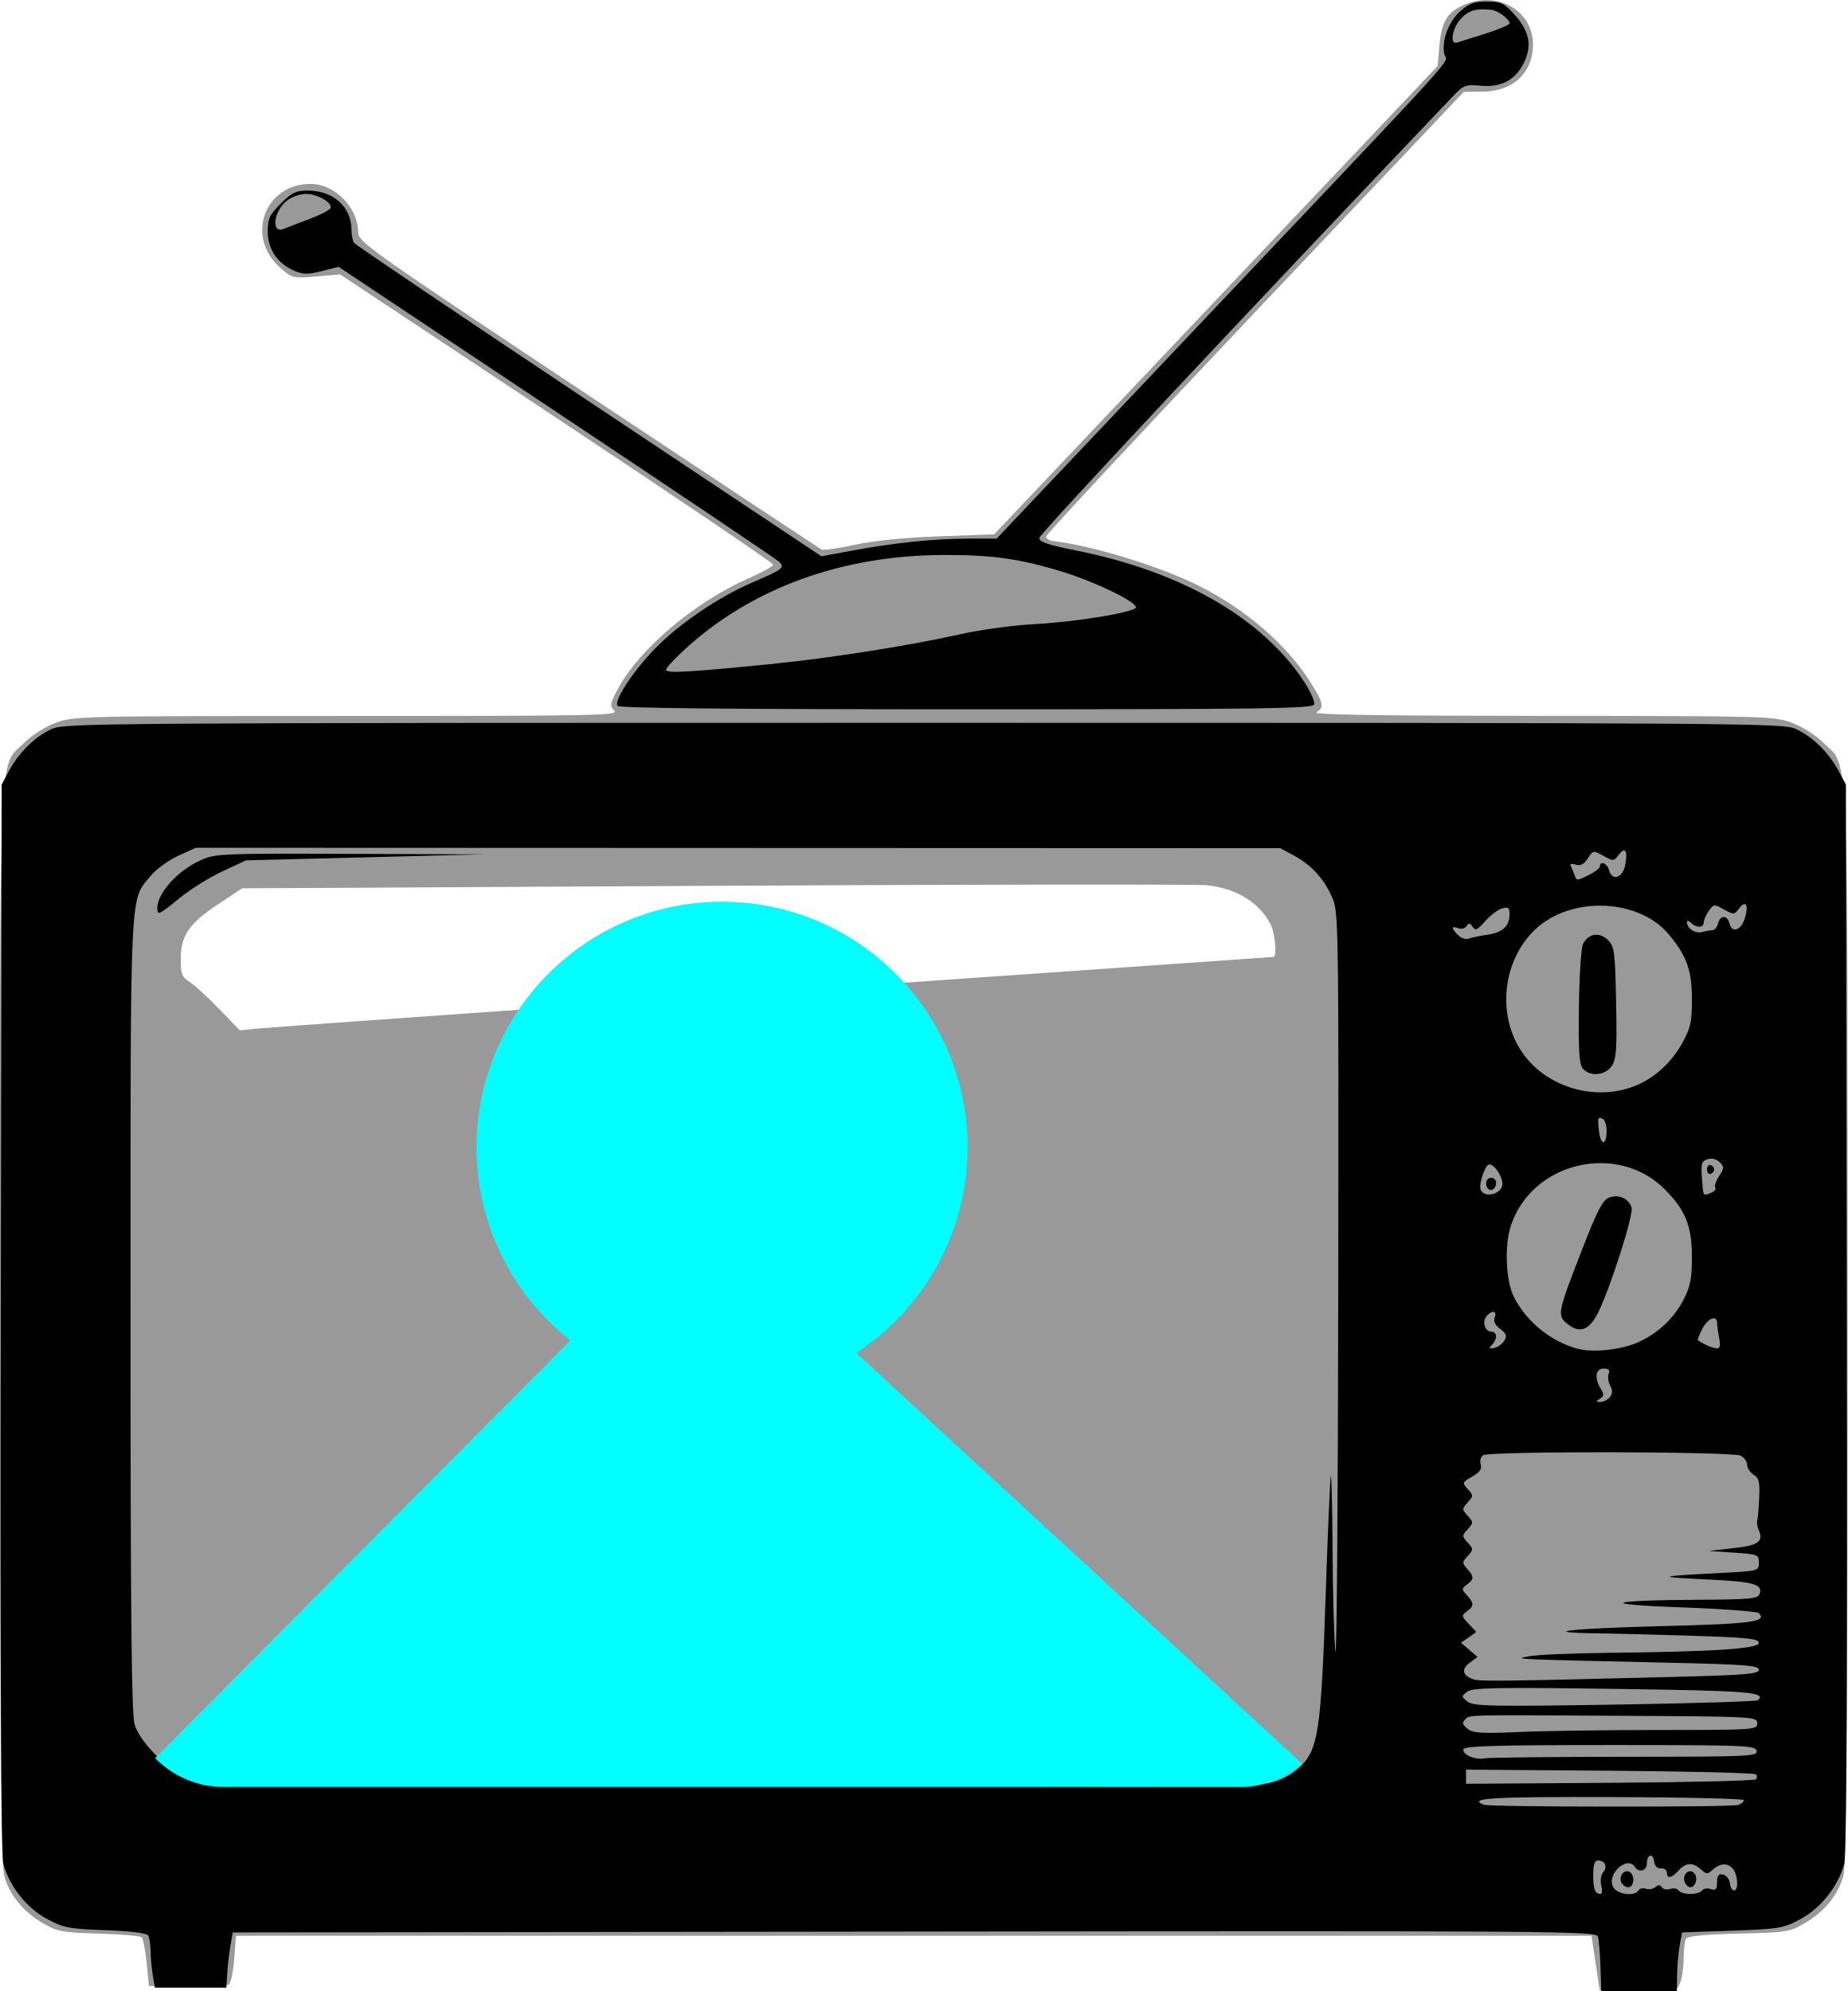
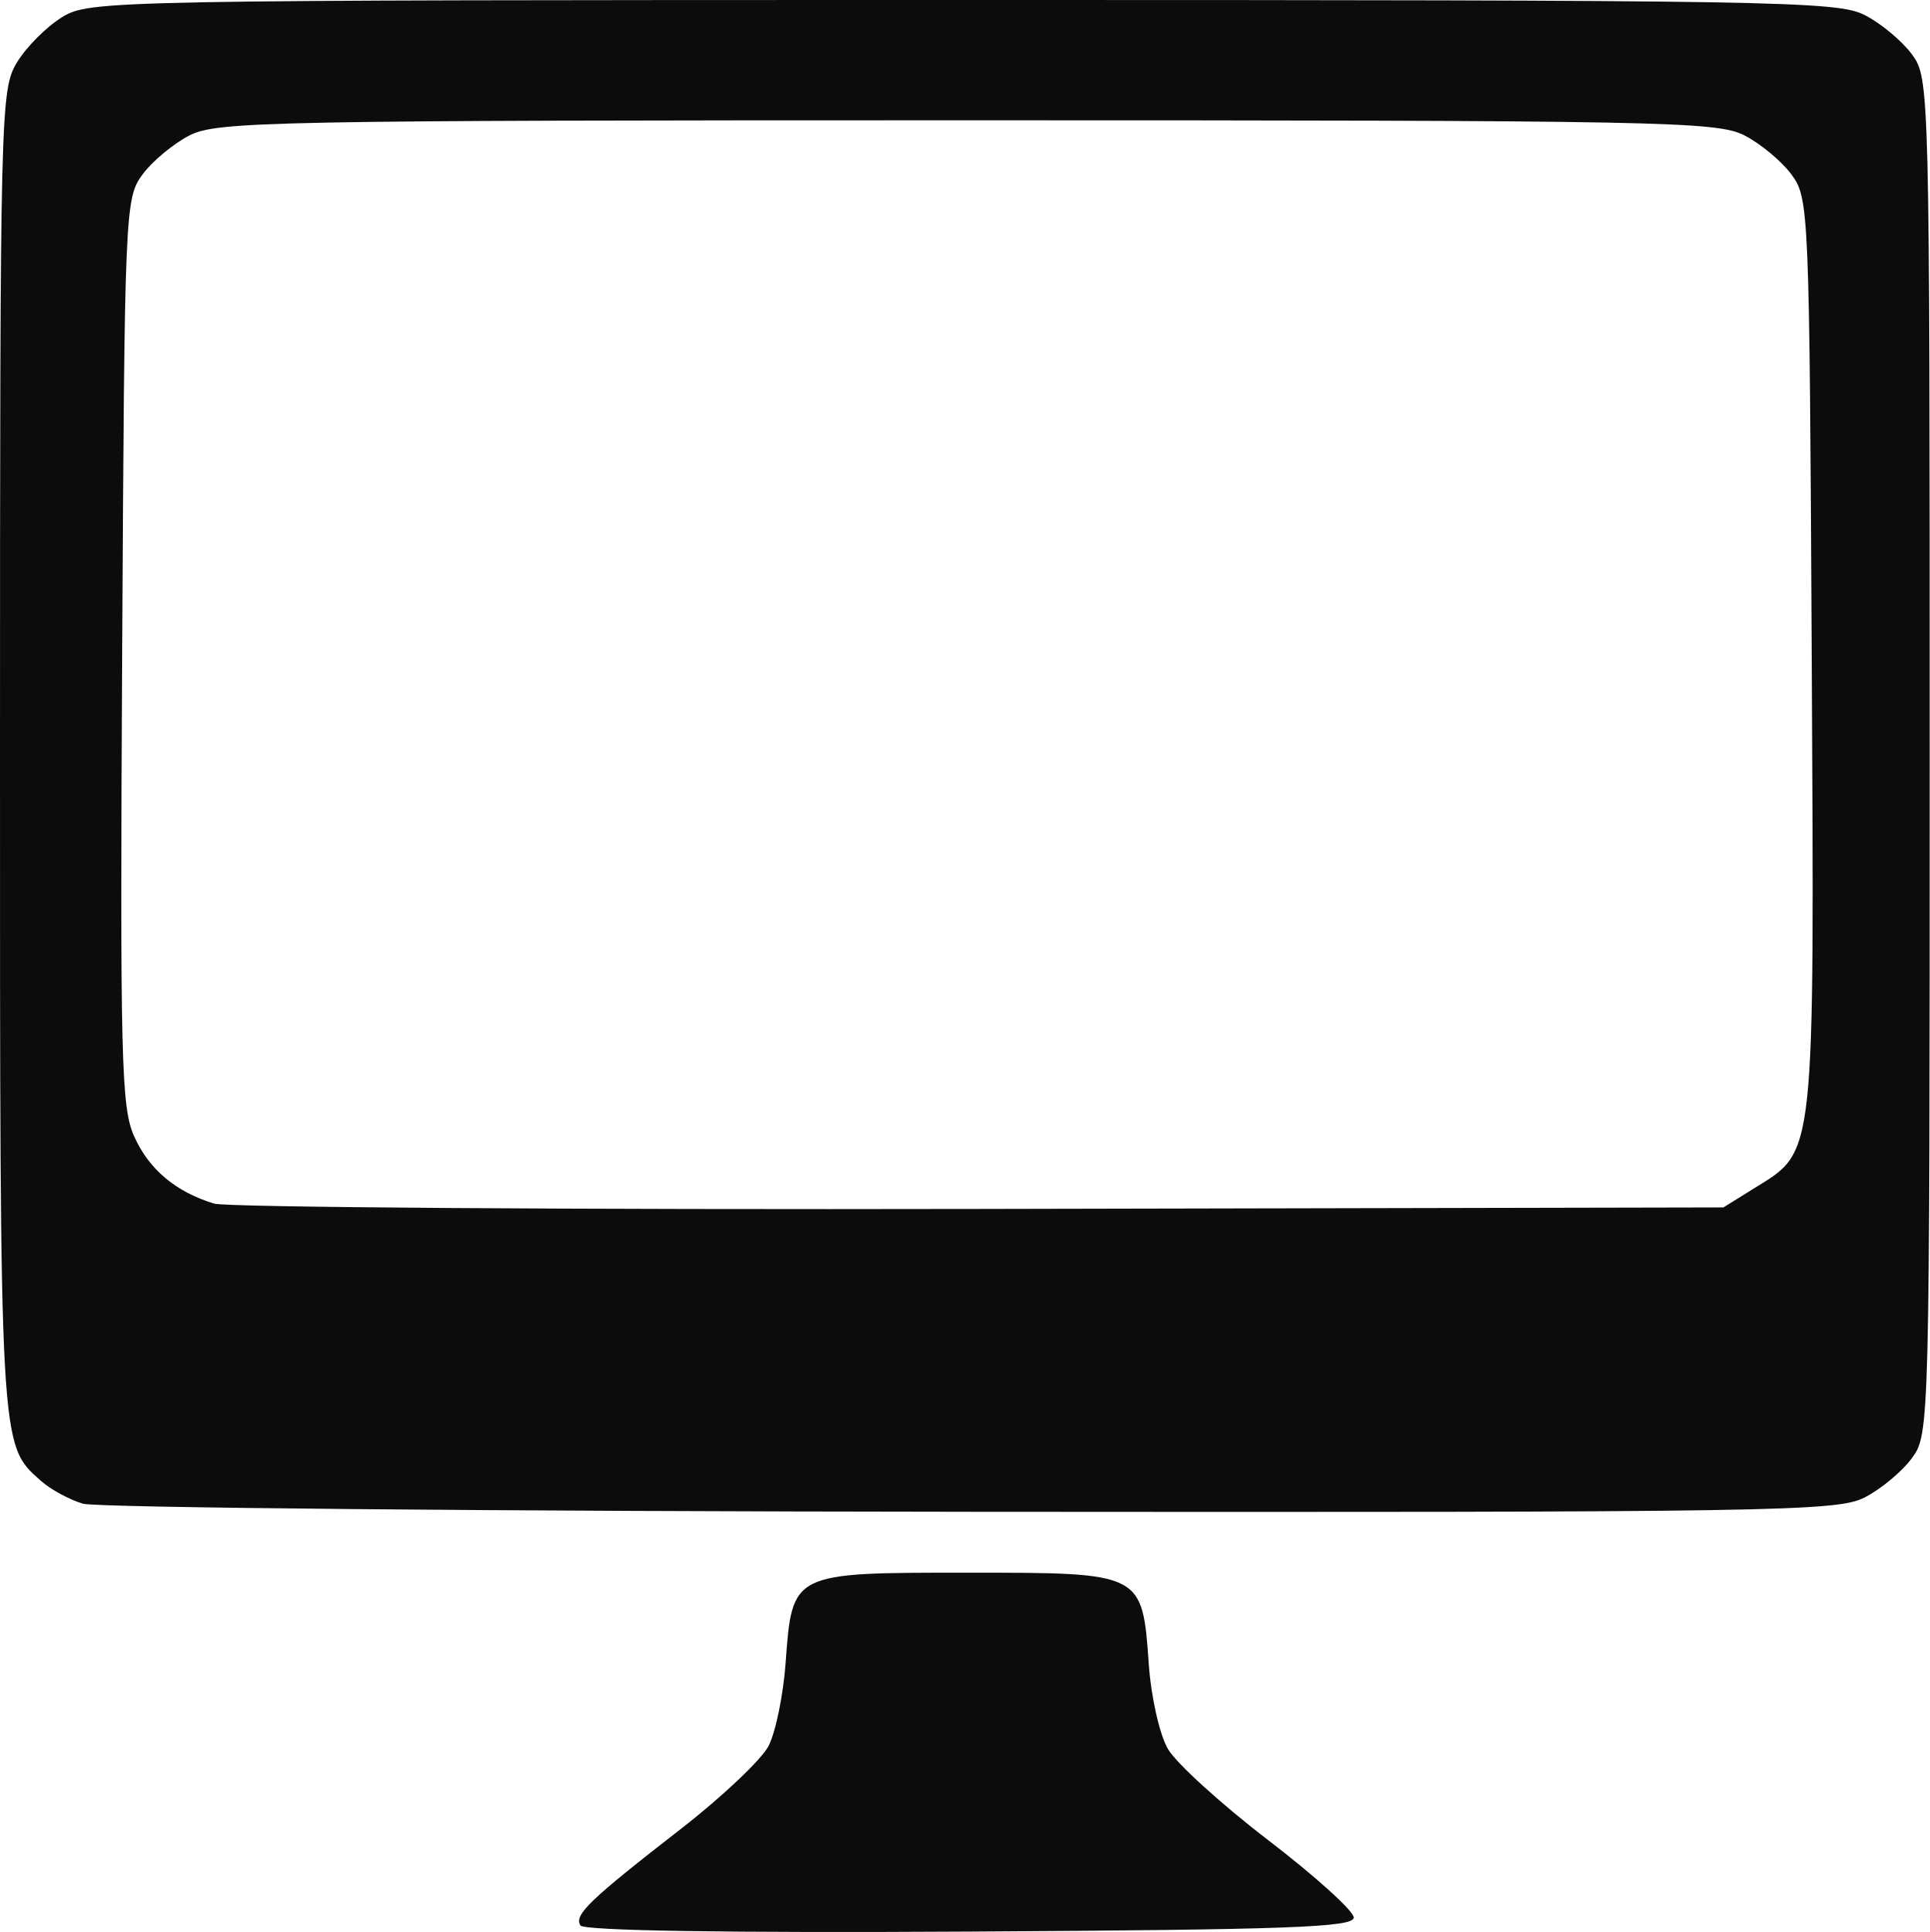
- <svg xmlns="http://www.w3.org/2000/svg" width="551.994" height="594.952" id="svg2" version="1.1">
-   <defs id="defs4">
-     <clipPath clipPathUnits="userSpaceOnUse" id="clipPath3025">
-       <rect ry="28.571" rx="28.571" y="252.452" x="38.214" height="281.505" width="360.75" id="rect3027" style="fill:none;stroke:#000000" />
-     </clipPath>
-   </defs>
-   <g id="layer1" transform="translate(261.7111,-46.3385)">
-     <g id="g2996" transform="translate(-97.14286,11.42857)">
-       <path style="fill:#999999" d="m 313.364,629.612 c -0.036,-0.138 -0.598,-3.85 -1.25,-8.25 l -1.185,-8 -202.5,0 -202.5,0 -0.5,6.702 c -0.275,3.686 -0.988,7.189 -1.584,7.784 -0.687,0.685 -5.272,0.978 -12.5,0.798 l -11.416,-0.284 -0.68,-6.88 c -0.374,-3.784 -1.049,-7.23 -1.5,-7.658 -0.451,-0.428 -6.22,-0.932 -12.82,-1.12 -11,-0.313 -12.395,-0.574 -16.733,-3.124 -5.805,-3.413 -9.736,-8.185 -11.444,-13.895 -1.034,-3.456 -1.296,-36.394 -1.308,-164.169 -0.017,-179.055 -0.511,-166.923 7.11,-174.544 2.33,-2.33 6.319,-4.881 9.486,-6.066 5.34,-1.998 7.322,-2.044 86.998,-2.044 74.454,0 81.396,-0.138 79.947,-1.587 -1.449,-1.449 -1.347,-2.033 1.179,-6.73 6.316,-11.748 22.995,-25.818 38.881,-32.799 4.062,-1.785 7.385,-3.637 7.385,-4.117 0,-0.479 -29.109,-20.185 -64.686,-43.791 l -64.686,-42.919 -7.13,0.603 c -6.958,0.588 -7.217,0.526 -10.753,-2.578 -10.491,-9.212 -4.761,-25.081 9.057,-25.081 7.226,0 14.151,7.06 14.224,14.5 0.028,2.854 3.378,5.224 68.752,48.638 37.797,25.101 69.172,45.858 69.722,46.127 0.55,0.269 5.05,-0.382 10,-1.447 5.645,-1.214 15.06,-2.152 25.258,-2.517 l 16.258,-0.582 66.242,-69.966 66.242,-69.966 0.579,-6.376 c 0.642,-7.071 2.39,-9.828 7.639,-12.05 9.813,-4.153 20.269,2.002 20.278,11.938 0.008,8.472 -5.919,14.055 -15.018,14.144 l -5.668,0.056 -62.405,65.908 c -34.323,36.249 -62.405,66.399 -62.405,67 0,0.601 1.125,1.218 2.5,1.372 11.328,1.268 32.102,7.697 43.5,13.462 13.447,6.801 25.631,17.251 32.494,27.87 4.469,6.914 4.794,8.33 2.256,9.808 -1.201,0.7 19.956,1.029 67.462,1.05 67.226,0.029 69.369,0.089 74.677,2.075 3.166,1.185 7.155,3.736 9.486,6.066 7.621,7.621 7.127,-4.511 7.11,174.544 -0.012,127.775 -0.275,160.713 -1.308,164.169 -1.708,5.71 -5.638,10.482 -11.444,13.895 -4.512,2.652 -5.435,2.798 -19.733,3.129 -9.891,0.228 -15.25,0.739 -15.735,1.5 -0.404,0.634 -0.742,3.262 -0.75,5.838 -0.008,2.577 -0.454,5.839 -0.991,7.25 -0.969,2.549 -1.049,2.565 -12.5,2.565 -6.339,0 -11.554,-0.113 -11.59,-0.25 z M 66.178,331.316 c 82.087,-5.75 149.475,-10.454 149.75,-10.454 1.091,0 0.417,-7.26 -0.91,-9.8 -3.422,-6.551 -10.396,-10.787 -19.153,-11.632 -3.265,-0.315 -69.43,-0.235 -147.032,0.179 l -141.096,0.752 -7.187,4.78 c -8.682,5.774 -11.113,9.349 -11.118,16.355 -0.003,4.506 0.333,5.353 2.746,6.915 1.512,0.979 5.48,4.619 8.817,8.09 l 6.067,6.31 4.933,-0.52 c 2.713,-0.286 72.095,-5.225 154.182,-10.975 z" id="path3000" />
-       <path style="fill:#000000" d="m 313.598,622.612 c -0.127,-3.987 -0.473,-8.039 -0.769,-9.002 -0.51,-1.663 -10.874,-1.74 -204.202,-1.5 l -203.665,0.252 -0.692,4 c -0.381,2.2 -0.81,5.912 -0.954,8.25 l -0.261,4.25 -10.682,0 -10.682,0 -0.62,-3.75 c -0.341,-2.062 -0.632,-5.325 -0.646,-7.25 -0.015,-1.925 -0.357,-4.007 -0.761,-4.626 -0.45,-0.689 -5.392,-1.29 -12.735,-1.549 -10.953,-0.386 -12.48,-0.68 -17.5,-3.374 -6.033,-3.237 -11.203,-9.779 -12.998,-16.446 -0.686,-2.547 -0.939,-56.591 -0.764,-163.157 l 0.262,-159.348 2.211,-4.134 c 2.919,-5.458 7.807,-10.242 12.766,-12.494 3.862,-1.754 14.245,-1.827 260.522,-1.827 246.278,0 256.66,0.073 260.522,1.827 4.96,2.253 9.847,7.036 12.766,12.494 l 2.211,4.134 0.262,159.348 c 0.175,106.566 -0.078,160.61 -0.764,163.157 -1.792,6.654 -6.967,13.208 -12.998,16.461 -5.215,2.812 -6.277,2.994 -20.486,3.5 l -14.986,0.534 -0.707,4 c -0.389,2.2 -0.733,6.138 -0.764,8.75 l -0.058,4.75 -11.3,0 -11.3,0 -0.232,-7.25 z m 0.238,-24.263 c -0.356,-1.418 -0.109,-3.142 0.567,-3.956 1.381,-1.664 0.57,-3.531 -1.533,-3.531 -1.033,0 -1.441,1.227 -1.441,4.333 0,4.288 0.532,5.667 2.186,5.667 0.469,0 0.569,-1.131 0.222,-2.513 z m 11.135,1.445 c 0.363,-0.588 1.347,-0.805 2.186,-0.483 0.839,0.322 2.103,0.106 2.81,-0.48 0.911,-0.756 1.48,-0.749 1.957,0.023 0.37,0.599 1.497,0.828 2.505,0.508 1.007,-0.32 2.121,-0.113 2.475,0.459 0.354,0.572 1.94,1.041 3.525,1.041 1.585,0 3.171,-0.468 3.525,-1.041 0.354,-0.572 1.505,-0.767 2.559,-0.433 1.558,0.494 1.916,0.114 1.916,-2.033 0,-1.975 0.441,-2.557 1.75,-2.307 0.963,0.183 1.894,1.341 2.07,2.573 0.402,2.815 2.18,2.957 2.18,0.174 0,-5.291 -3.648,-7.468 -7.171,-4.279 -1.702,1.54 -1.956,1.54 -3.657,0 -2.425,-2.194 -4.469,-2.088 -6.671,0.345 -2.112,2.334 -3.5,2.576 -3.5,0.611 0,-0.764 -0.787,-1.326 -1.75,-1.25 -1.111,0.088 -1.867,-0.688 -2.071,-2.126 -0.38,-2.673 -2.179,-1.992 -2.179,0.824 0,2.024 -2.427,2.677 -3.5,0.941 -2.261,-3.659 -8.593,2.089 -6.536,5.933 1.195,2.233 6.392,2.918 7.578,0.999 z m -5.206,-2.499 c -0.722,-1.881 1.048,-3.932 2.577,-2.987 1.648,1.019 1.303,4.554 -0.444,4.554 -0.842,0 -1.802,-0.705 -2.133,-1.567 z m 19,0 c -0.833,-2.172 1.282,-4.215 2.797,-2.7 1.28,1.28 0.487,4.267 -1.133,4.267 -0.585,0 -1.333,-0.705 -1.664,-1.567 z m 16.082,-23.04 c 0.87,-0.334 1.582,-0.973 1.582,-1.42 0,-0.447 -17.775,-0.864 -39.5,-0.927 -36.027,-0.104 -43.131,0.322 -38.25,2.291 1.802,0.727 74.28,0.78 76.168,0.055 z m -140.351,-6.501 c 3.441,-0.738 6.429,-2.249 8.947,-4.524 5.85,-5.285 6.679,-10.622 8.057,-51.868 0.643,-19.25 1.34,-35.188 1.549,-35.417 0.209,-0.229 0.436,9.896 0.504,22.5 0.068,12.604 0.448,26.067 0.843,29.917 0.395,3.85 0.779,-44.3 0.854,-107 0.134,-112.698 0.112,-114.051 -1.902,-118.5 -2.511,-5.548 -6.183,-9.516 -11.419,-12.342 l -4,-2.158 -162,-0.06 -162,-0.06 -5.23,2.374 c -2.876,1.306 -6.576,4.008 -8.222,6.004 -6.364,7.721 -6.048,0.88 -6.048,131.055 0,90.198 0.291,119.438 1.218,122.572 1.406,4.751 8.563,12.291 14.434,15.206 3.566,1.771 7.181,1.949 49.348,2.435 95.002,1.095 269.735,1.011 275.067,-0.132 z M -117.571,306.313 c 0,-4.553 6.024,-11.211 13,-14.369 4.306,-1.949 6.224,-2.031 44.5,-1.888 l 40,0.149 -35.5,0.898 -35.5,0.898 -7.012,3.268 c -3.856,1.798 -9.587,5.366 -12.736,7.931 -6.33,5.155 -6.753,5.351 -6.753,3.113 z m 477.584,260.3 c 0.412,-0.412 0.412,-1.087 0,-1.5 -0.412,-0.412 -20.062,-0.896 -43.667,-1.075 l -42.918,-0.325 0,2.116 0,2.116 42.918,-0.29 c 23.605,-0.16 43.255,-0.628 43.667,-1.04 z m -39.261,-6.736 c 37.385,-0.013 39.803,-0.121 39.486,-1.764 -0.315,-1.635 -3.199,-1.75 -43.74,-1.75 -33.856,0 -43.495,0.275 -43.82,1.251 -0.518,1.553 3.553,3.326 6.25,2.723 1.1,-0.246 19.921,-0.453 41.823,-0.461 z m 10.835,-8.014 c 28.175,0 28.842,-0.046 28.842,-2 0,-1.962 -0.742,-2.004 -38.75,-2.226 -49.742,-0.29 -47.075,-0.351 -48.514,1.107 -0.984,0.998 -0.828,1.567 0.764,2.79 1.667,1.281 4.229,1.436 15.408,0.933 7.374,-0.332 26.387,-0.604 42.25,-0.604 z m 29.05,-8.883 c 2.702,-2.419 -2.735,-2.851 -42.859,-3.403 -35.696,-0.491 -42.434,-0.361 -44,0.853 -1.792,1.388 -1.787,1.481 0.151,2.978 1.763,1.362 6.971,1.466 44,0.876 23.1,-0.368 42.319,-0.955 42.708,-1.303 z m -26.708,-6.938 c 23.032,-0.579 27,-0.9 27,-2.179 0,-1.282 -3.996,-1.59 -27.5,-2.116 -46.828,-1.049 -46.155,-1.018 -41,-1.935 2.475,-0.44 12.825,-0.887 23,-0.993 31.745,-0.33 45.5,-1.224 45.5,-2.956 0,-1.259 -3.053,-1.6 -19,-2.12 -10.45,-0.341 -23.462,-0.678 -28.917,-0.75 -19.147,-0.252 -8.281,-1.492 18.987,-2.167 26.816,-0.664 31.542,-1.3 28.88,-3.885 -0.522,-0.507 -10.85,-1.276 -22.95,-1.709 -25.453,-0.91 -22.605,-2.14 5.281,-2.281 14.715,-0.075 17.371,-0.32 17.883,-1.655 1.149,-2.994 -1.569,-3.753 -15.874,-4.433 -15.314,-0.729 -14.914,-0.932 3.71,-1.885 11.969,-0.613 12,-0.621 12,-3.114 0,-2.4 -0.3,-2.52 -7.5,-3 l -7.5,-0.5 7.307,-0.816 c 7.556,-0.844 9.153,-1.98 7.641,-5.434 -0.421,-0.963 -0.625,-2.2 -0.453,-2.75 0.172,-0.55 0.435,-3.604 0.586,-6.787 0.227,-4.811 -0.052,-5.99 -1.654,-6.991 -1.06,-0.662 -1.927,-1.979 -1.927,-2.928 0,-0.948 -0.87,-2.19 -1.934,-2.759 -2.378,-1.273 -74.927,-1.409 -76.923,-0.145 -0.772,0.489 -1.102,1.669 -0.766,2.735 0.435,1.379 -0.232,2.345 -2.523,3.653 -3.019,1.724 -3.06,1.838 -1.329,3.75 1.713,1.893 1.712,2.052 -0.025,3.972 -1.747,1.93 -1.747,2.07 0,4 1.747,1.93 1.747,2.07 0,4 -1.747,1.93 -1.747,2.07 0,4 1.747,1.93 1.747,2.07 0,4 -1.687,1.864 -1.698,2.124 -0.155,3.829 2.094,2.313 2.079,3.141 -0.082,4.721 -1.649,1.206 -1.649,1.367 0,3.189 2.18,2.409 2.178,3.219 -0.013,4.821 -1.643,1.202 -1.611,1.428 0.537,3.714 l 2.287,2.434 -2.287,1.619 -2.287,1.619 2.464,2.111 2.464,2.111 -2.358,1.779 c -2.524,1.904 -2.155,3.717 0.993,4.881 1.86,0.688 7.977,0.62 58.436,-0.649 z M 316.376,452.426 c 0.866,-1.043 0.9,-1.981 0.126,-3.428 -0.586,-1.095 -0.794,-2.699 -0.462,-3.564 0.431,-1.123 0.002,-1.572 -1.504,-1.572 -2.437,0 -2.84,2.844 -0.857,6.044 1.03,1.662 0.986,2.185 -0.25,2.971 -1.304,0.829 -1.287,0.956 0.128,0.969 0.895,0.008 2.164,-0.631 2.819,-1.421 z m 8.279,-16.34 c 6.076,-2.688 10.888,-7.179 13.801,-12.882 2.029,-3.971 2.47,-6.282 2.456,-12.843 -0.02,-9.147 -1.946,-13.896 -8.15,-20.101 -14.156,-14.156 -39.612,-8.127 -45.924,10.875 -2.005,6.035 -1.53,16.657 0.959,21.47 3.844,7.434 11.085,13.253 19.132,15.375 4.478,1.181 12.78,0.293 17.726,-1.895 z m -20.757,-5.428 c -3.346,-2.632 -3.247,-3.16 4.146,-22.199 4.624,-11.908 6.205,-14.958 8.128,-15.69 2.856,-1.086 5.855,0.251 6.728,2.999 0.636,2.003 -6.127,23.33 -9.836,31.017 -2.668,5.531 -5.524,6.737 -9.166,3.872 z m -19.076,4.912 c 0.899,-1.456 0.676,-2.12 -1.192,-3.541 -1.525,-1.16 -2.078,-2.324 -1.643,-3.458 0.785,-2.046 -0.848,-2.269 -2.453,-0.336 -1.384,1.667 -0.423,4.627 1.502,4.627 1.732,0 1.811,2.166 0.143,3.897 -1.01,1.048 -0.887,1.23 0.643,0.95 1.041,-0.191 2.391,-1.153 3,-2.139 z m 64.232,-0.833 c -0.344,-1.719 -0.625,-3.744 -0.625,-4.5 0,-2.547 -2.84,-1.401 -4.431,1.787 -0.868,1.739 -1.463,3.248 -1.323,3.353 1.457,1.089 4.532,2.43 5.629,2.455 1.01,0.022 1.209,-0.8 0.75,-3.095 z m -64.795,-45.707 c 0.306,-2.161 -2.204,-6.168 -3.864,-6.168 -1.222,0 -3.231,5.867 -2.586,7.549 0.985,2.568 6.044,1.484 6.45,-1.381 z m -4.191,1.139 c -1.195,-1.195 -0.646,-3.306 0.861,-3.306 0.825,0 1.5,0.648 1.5,1.441 0,1.671 -1.427,2.798 -2.361,1.865 z m 66.773,1.089 c 0.867,-0.333 1.335,-0.995 1.04,-1.472 -0.295,-0.477 0.227,-2.032 1.16,-3.455 1.528,-2.333 1.543,-2.741 0.153,-4.131 -0.954,-0.954 -2.329,-1.293 -3.604,-0.889 -1.772,0.562 -2.011,1.315 -1.7,5.353 0.466,6.05 0.207,5.647 2.951,4.594 z m -1.412,-6.895 c 0,-0.917 0.484,-1.505 1.075,-1.308 0.591,0.197 1.075,0.786 1.075,1.308 0,0.522 -0.484,1.111 -1.075,1.308 -0.591,0.197 -1.075,-0.392 -1.075,-1.308 z m -30,-11.5 c 0,-1.585 -0.48,-3.179 -1.067,-3.541 -1.536,-0.949 -1.706,-0.408 -1.183,3.783 0.534,4.28 2.25,4.096 2.25,-0.242 z m 8.838,-13.597 c 5.494,-2.263 10.585,-6.933 13.713,-12.58 2.583,-4.662 2.947,-6.317 2.932,-13.324 -0.018,-8.56 -1.59,-12.909 -6.981,-19.315 -9.032,-10.734 -29.255,-11.435 -39.841,-1.381 -9.978,9.476 -11.556,26.139 -3.525,37.225 7.403,10.22 21.876,14.246 33.703,9.375 z m -15.966,-5.069 c -1.064,-1.291 -1.323,-5.451 -1.15,-18.514 0.122,-9.267 0.684,-17.711 1.249,-18.767 1.648,-3.079 4.943,-3.584 7.396,-1.133 1.973,1.971 2.158,3.364 2.469,18.648 0.283,13.891 0.081,16.908 -1.273,18.974 -1.907,2.91 -6.594,3.337 -8.691,0.791 z m -28.535,-39.955 c 4.622,-0.685 6.663,-2.564 6.663,-6.138 0,-1.988 -0.368,-2.271 -2.25,-1.733 -1.238,0.354 -3.503,2.071 -5.034,3.817 -2.322,2.647 -2.945,2.925 -3.75,1.674 -0.766,-1.19 -1.137,-1.235 -1.796,-0.216 -0.457,0.707 -1.581,0.996 -2.5,0.643 -2.115,-0.812 -2.13,-0.03 -0.041,2.059 0.896,0.896 2.285,1.377 3.087,1.069 0.802,-0.308 3.332,-0.837 5.621,-1.176 z m 67.296,-1.365 c 0.623,-0.008 1.369,-0.914 1.656,-2.014 0.68,-2.601 2.748,-2.572 3.433,0.048 0.794,3.036 3.559,1.95 4.641,-1.822 1.125,-3.921 0.165,-5.316 -1.825,-2.653 -1.375,1.839 -1.578,1.85 -4.472,0.233 -2.932,-1.638 -3.083,-1.622 -4.55,0.472 -0.834,1.191 -1.517,2.741 -1.517,3.444 0,1.612 -2.22,1.657 -3.8,0.077 -0.667,-0.667 -1.2,-0.756 -1.2,-0.2 0,1.864 2.49,3.504 4.5,2.964 1.1,-0.295 2.51,-0.543 3.133,-0.551 z m -36.787,-16.587 c 1.734,-0.865 3.154,-1.99 3.154,-2.5 0,-1.779 2.191,-0.911 2.71,1.073 0.907,3.469 4.115,2.449 4.864,-1.547 0.802,-4.273 -0.071,-5.509 -2.035,-2.88 -1.378,1.843 -1.573,1.853 -4.495,0.22 -3,-1.676 -3.084,-1.662 -4.681,0.776 -1.176,1.795 -2.178,2.307 -3.62,1.849 -1.096,-0.348 -1.782,-0.247 -1.522,0.224 0.259,0.471 0.751,1.645 1.094,2.607 0.756,2.124 0.638,2.119 4.532,0.177 z M 19.91,245.832 c -1.023,-1.655 4.378,-9.956 10.944,-16.82 7.194,-7.52 19.157,-15.67 29.574,-20.147 8.946,-3.845 9.546,-4.32 7.725,-6.118 -0.772,-0.762 -30.692,-20.898 -66.49,-44.747 l -65.086,-43.362 -4.974,1.275 c -4.047,1.037 -5.555,1.034 -8.095,-0.018 -5.073,-2.101 -8.081,-6.466 -8.081,-11.728 0,-3.941 0.513,-5.053 3.882,-8.423 3.268,-3.268 4.542,-3.882 8.05,-3.882 7.638,0 13.046,4.836 13.083,11.7 0.008,1.54 0.346,3.295 0.75,3.901 0.404,0.606 31.992,21.933 70.195,47.394 l 69.46,46.293 9.04,-1.681 c 12.657,-2.353 24.576,-3.591 34.671,-3.599 l 8.631,-0.008 59.431,-62.75 c 82.264,-86.858 75.095,-78.967 74.368,-81.861 -0.982,-3.912 1.14,-9.791 4.681,-12.967 2.623,-2.353 4.173,-2.922 7.958,-2.922 4.175,0 5.094,0.43 8.223,3.846 4.432,4.839 5.357,9.208 3,14.175 -2.552,5.378 -6.739,7.695 -12.923,7.15 -4.702,-0.414 -5.208,-0.222 -8.5,3.234 -63.508,66.676 -123.5,130.766 -123.5,131.936 0,1.144 2.758,2.074 11,3.71 31.209,6.196 55.416,20.055 67.913,38.883 2.069,3.117 3.512,6.32 3.206,7.116 -0.481,1.252 -14.598,1.449 -104.028,1.449 -69.906,0 -103.679,-0.334 -104.109,-1.03 z m 46.518,-12.56 c 17.218,-1.729 41.227,-5.526 55.919,-8.845 5.819,-1.315 15.756,-2.667 22.081,-3.004 12.825,-0.685 30.569,-3.651 30.372,-5.077 -0.244,-1.767 -11.923,-7.448 -21.372,-10.394 -12.952,-4.039 -21.285,-5.244 -36,-5.206 -30.472,0.08 -57.328,9.854 -77.345,28.148 -3.11,2.843 -5.655,5.626 -5.655,6.186 0,1.097 6.993,0.702 32,-1.808 z m -138.542,-132.925 c 3.277,-1.228 6.113,-2.698 6.302,-3.266 0.551,-1.652 -3.921,-4.22 -7.348,-4.22 -1.728,0 -4.278,0.893 -5.665,1.984 -4.094,3.22 -4.827,10.134 -0.896,8.443 0.907,-0.39 4.33,-1.714 7.607,-2.942 z M 279.179,44.986 c 3.987,-1.275 7.25,-2.655 7.25,-3.067 0,-1.318 -3.434,-3.865 -5.5,-4.08 -4.566,-0.475 -6.725,0.162 -9.048,2.668 -2.569,2.772 -3.41,7.77 -1.202,7.149 0.688,-0.193 4.513,-1.395 8.5,-2.671 z" id="path2998" />
-     </g>
-     <path style="fill:#00ffff;stroke:#00ffff;stroke-width:1px;stroke-linecap:butt;stroke-linejoin:miter;stroke-opacity:1" d="M 38.929,533.524 209.286,362.095 395.714,533.881 z" id="path3004" transform="translate(-261.7111,46.3385)" clip-path="url(#clipPath3025)" />
-     <path style="fill:#00ffff;stroke:#00ffff" id="path3002" d="m 277.857,362.095 c 0,40.238 -32.619,72.857 -72.857,72.857 -40.238,0 -72.857,-32.619 -72.857,-72.857 0,-40.238 32.619,-72.857 72.857,-72.857 40.238,0 72.857,32.619 72.857,72.857 z" transform="translate(-250.9968,27.05278)" />
+ <svg xmlns="http://www.w3.org/2000/svg" version="1.1" width="504.851" height="505.54" id="svg2">
+   <defs id="defs4" />
+   <g transform="translate(692.4311,-128.7632)" id="layer1">
+     <path style="fill:#0b0c0e" d="m -540.579,632.59 c -1.715,-2.775 2.308,-6.639 26.397,-25.357 10.711,-8.323 20.981,-18.046 22.823,-21.608 1.842,-3.562 3.848,-13.31 4.459,-21.663 1.74,-23.813 1.471,-23.679 47.452,-23.679 46.099,0 45.854,-0.124 47.571,23.998 0.609,8.562 2.814,18.341 4.982,22.102 2.139,3.711 13.959,14.463 26.266,23.894 12.307,9.431 22.377,18.539 22.377,20.239 0,2.568 -17.021,3.19 -100.487,3.677 -63.416,0.369 -100.987,-0.223 -101.841,-1.605 z M -670.754,522.23 c -3.534,-1.059 -8.481,-3.755 -10.992,-5.991 -10.813,-9.626 -10.693,-7.478 -10.684,-191.207 0.009,-168.33 0.121,-172.853 4.477,-179.998 2.458,-4.031 7.767,-9.34 11.798,-11.798 7.186,-4.381 11.785,-4.469 235.584,-4.474 212.874,-0.004 228.774,0.26 235.965,3.927 4.241,2.163 9.807,6.789 12.368,10.281 4.618,6.295 4.657,7.863 4.657,183.676 0,175.812 -0.04,177.381 -4.657,183.676 -2.562,3.492 -8.127,8.119 -12.368,10.281 -7.197,3.67 -22.768,3.919 -233.717,3.742 -124.303,-0.104 -228.897,-1.056 -232.432,-2.115 z m 437.396,-82.616 c 15.969,-9.931 15.607,-6.541 14.914,-139.689 -0.606,-116.445 -0.725,-119.267 -5.277,-125.472 -2.562,-3.491 -8.127,-8.117 -12.368,-10.279 -7.166,-3.654 -21.533,-3.932 -203.358,-3.932 -181.825,0 -196.191,0.278 -203.358,3.932 -4.241,2.163 -9.807,6.788 -12.368,10.279 -4.551,6.203 -4.672,9.046 -5.292,124.809 -0.572,106.797 -0.264,119.287 3.13,126.845 3.889,8.661 10.831,14.501 20.922,17.602 3.199,0.983 93.351,1.61 200.339,1.394 l 194.522,-0.394 8.194,-5.095 z" id="path3137" />
  </g>
</svg>
